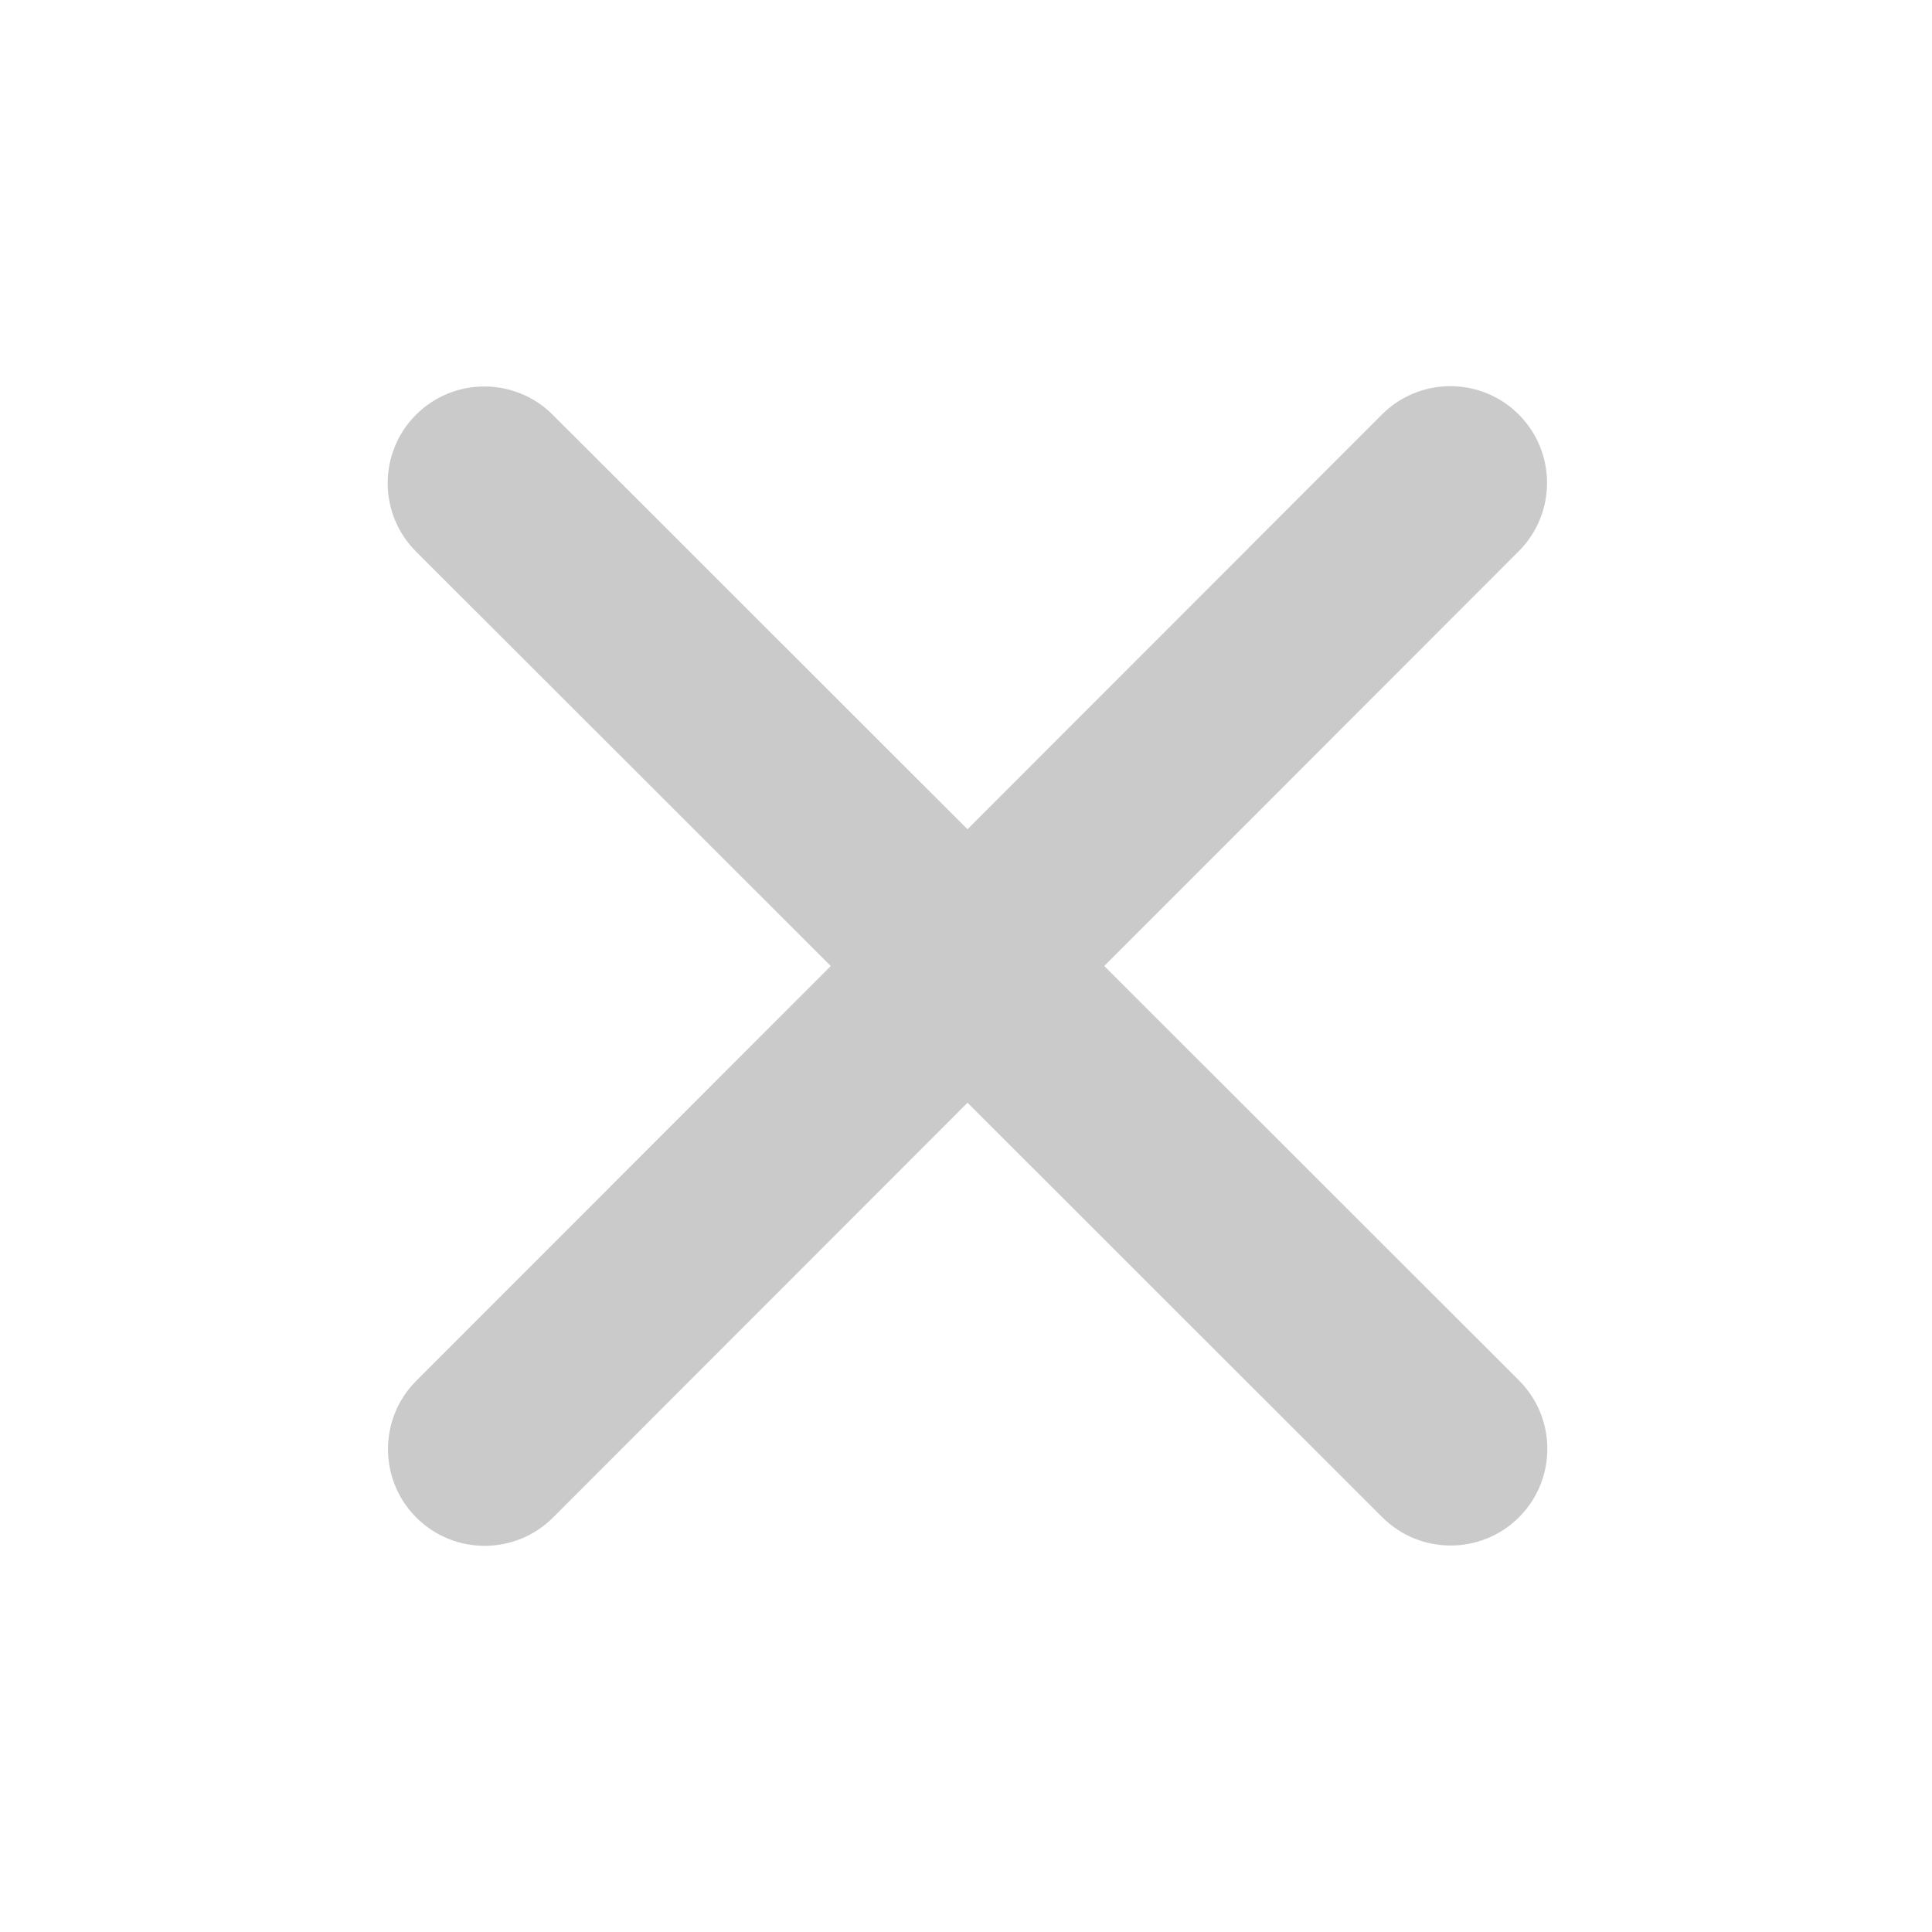
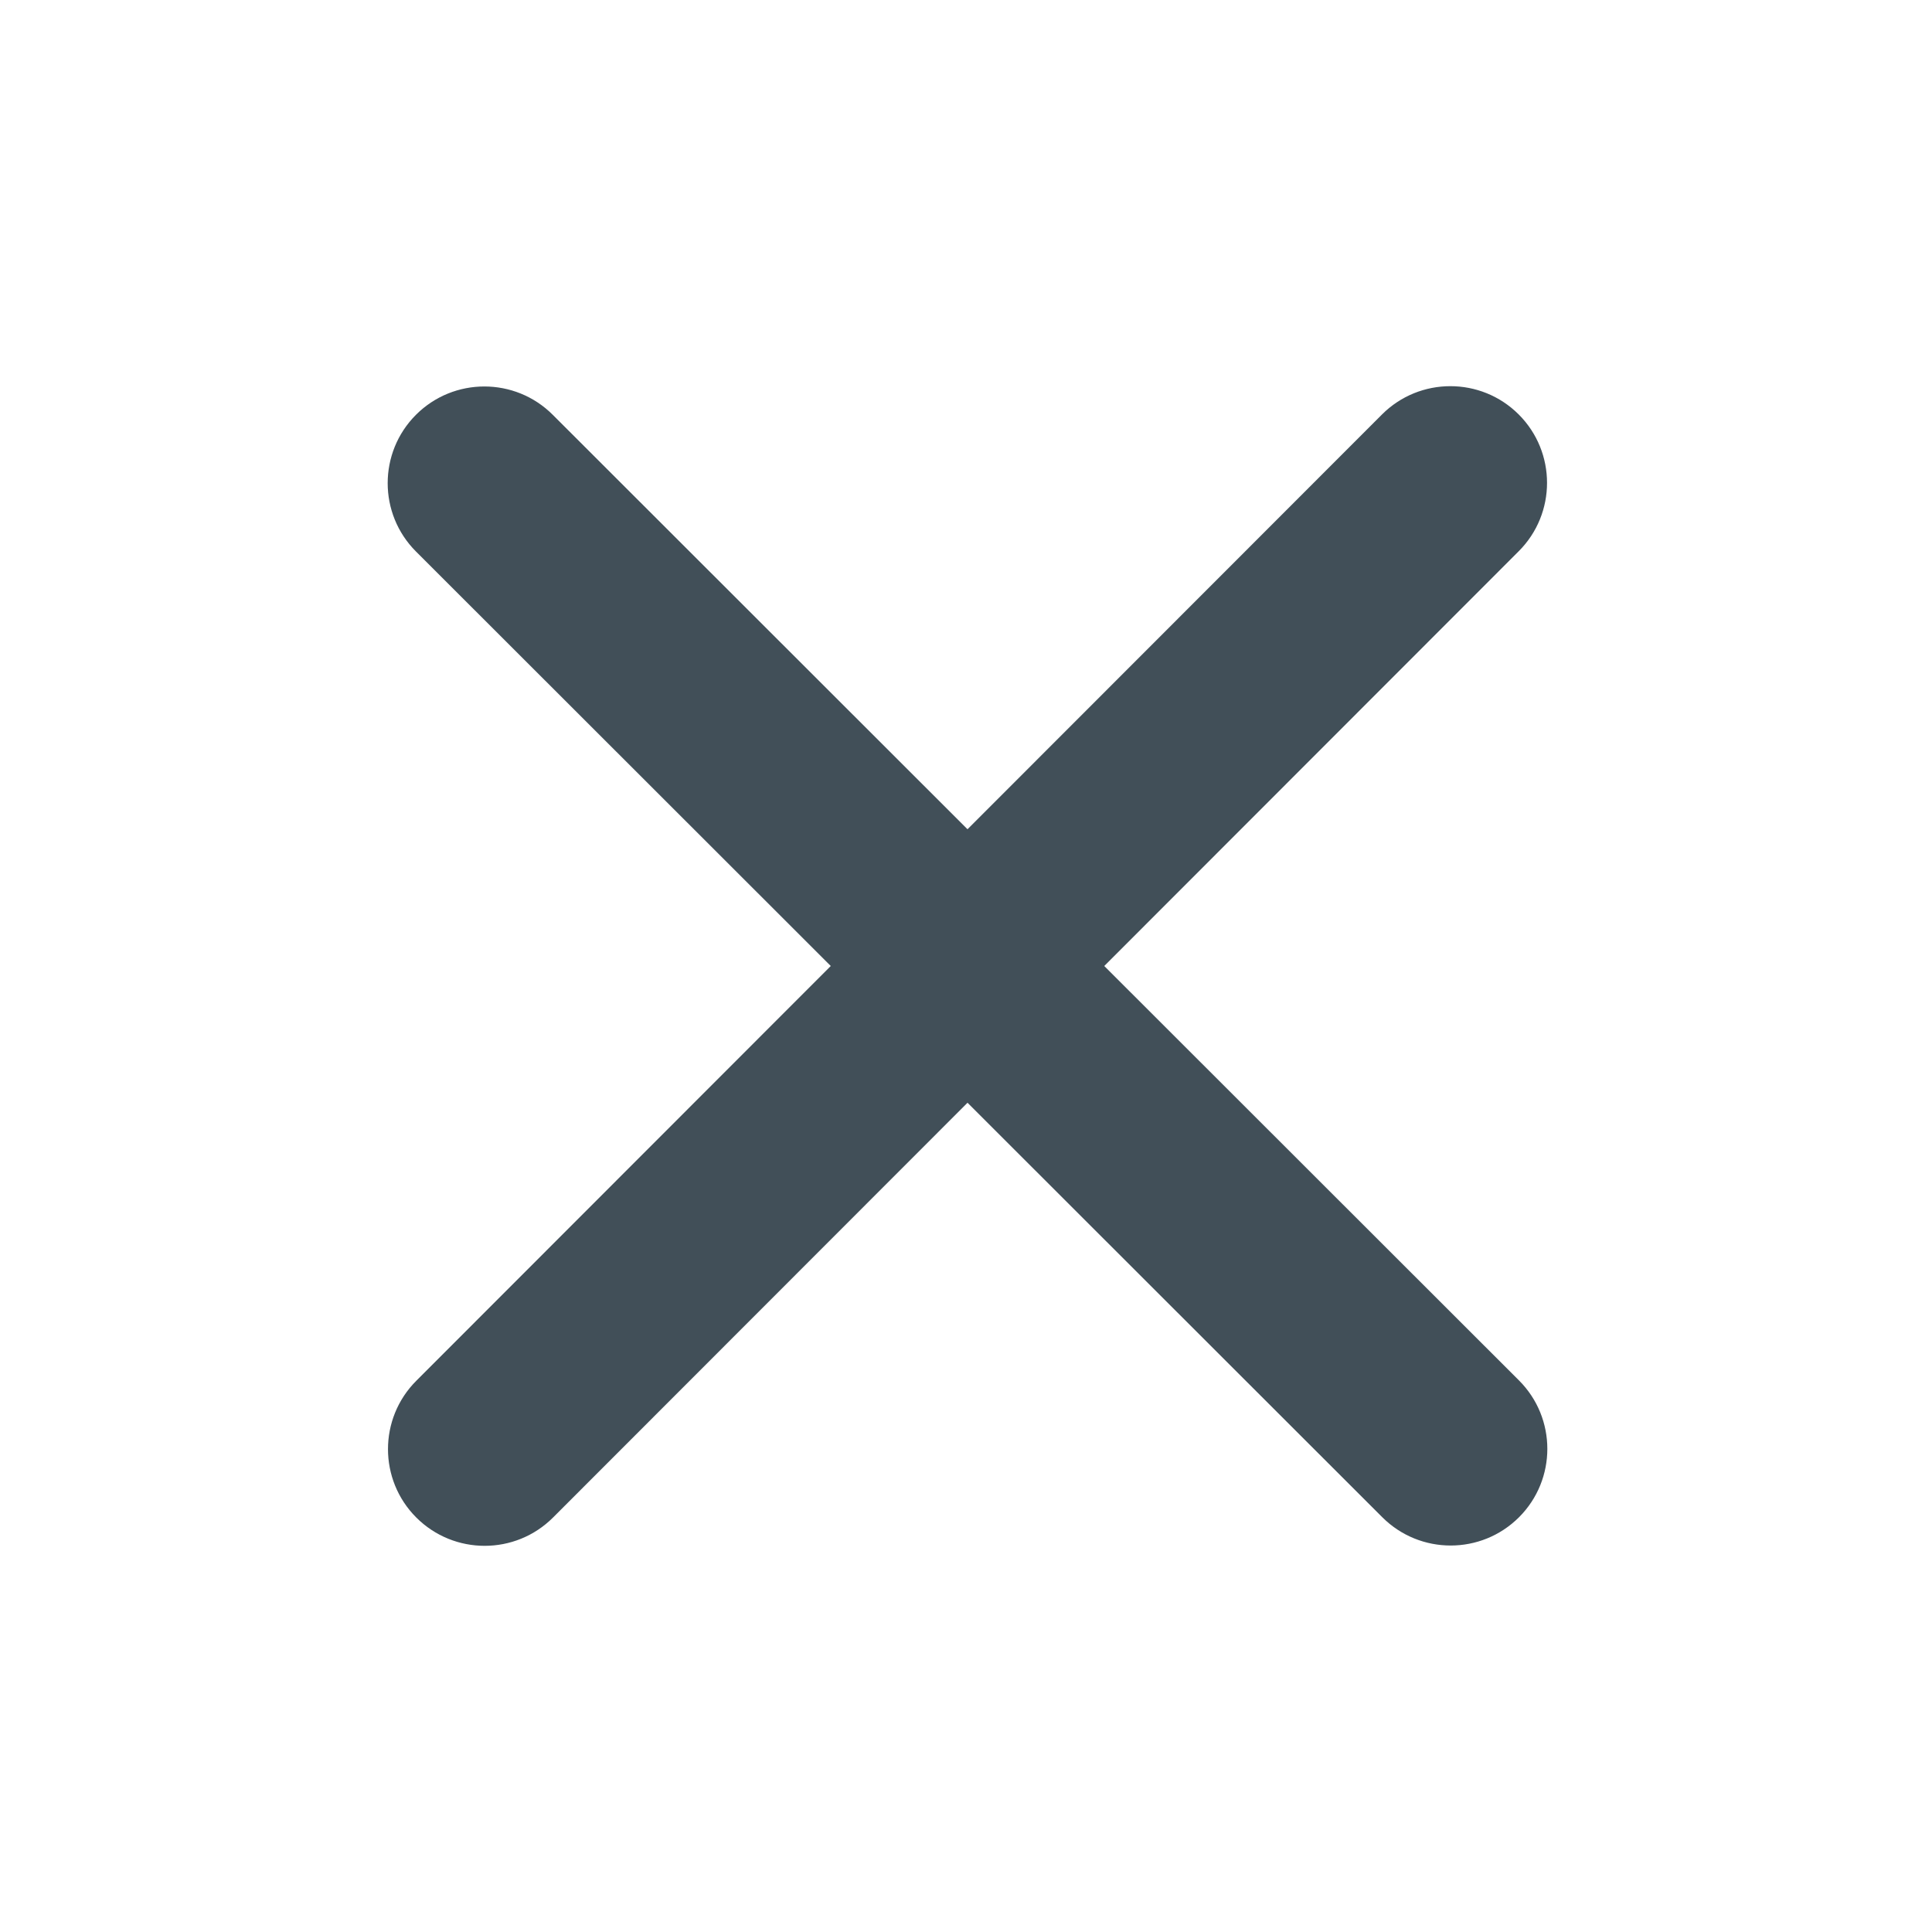
<svg xmlns="http://www.w3.org/2000/svg" viewBox="0 0 640 640">
-   <path fill="#cacaca" d="M183.1 137.4C170.6 124.9 150.3 124.9 137.8 137.4C125.3 149.9 125.3 170.2 137.8 182.7L275.2 320L137.9 457.4C125.4 469.9 125.4 490.2 137.9 502.7C150.4 515.2 170.7 515.2 183.2 502.7L320.5 365.3L457.9 502.6C470.4 515.1 490.7 515.1 503.2 502.6C515.7 490.1 515.7 469.8 503.2 457.3L365.8 320L503.1 182.6C515.6 170.1 515.6 149.8 503.1 137.3C490.6 124.8 470.3 124.8 457.8 137.3L320.5 274.7L183.1 137.4z" />
+   <path fill="#414f58" d="M183.1 137.4C170.6 124.9 150.3 124.9 137.8 137.4C125.3 149.9 125.3 170.2 137.8 182.7L275.2 320L137.9 457.4C125.4 469.9 125.4 490.2 137.9 502.7C150.4 515.2 170.7 515.2 183.2 502.7L320.5 365.3L457.9 502.6C470.4 515.1 490.7 515.1 503.2 502.6C515.7 490.1 515.7 469.8 503.2 457.3L365.8 320L503.1 182.6C515.6 170.1 515.6 149.8 503.1 137.3C490.6 124.8 470.3 124.8 457.8 137.3L320.5 274.7L183.1 137.4z" />
</svg>
